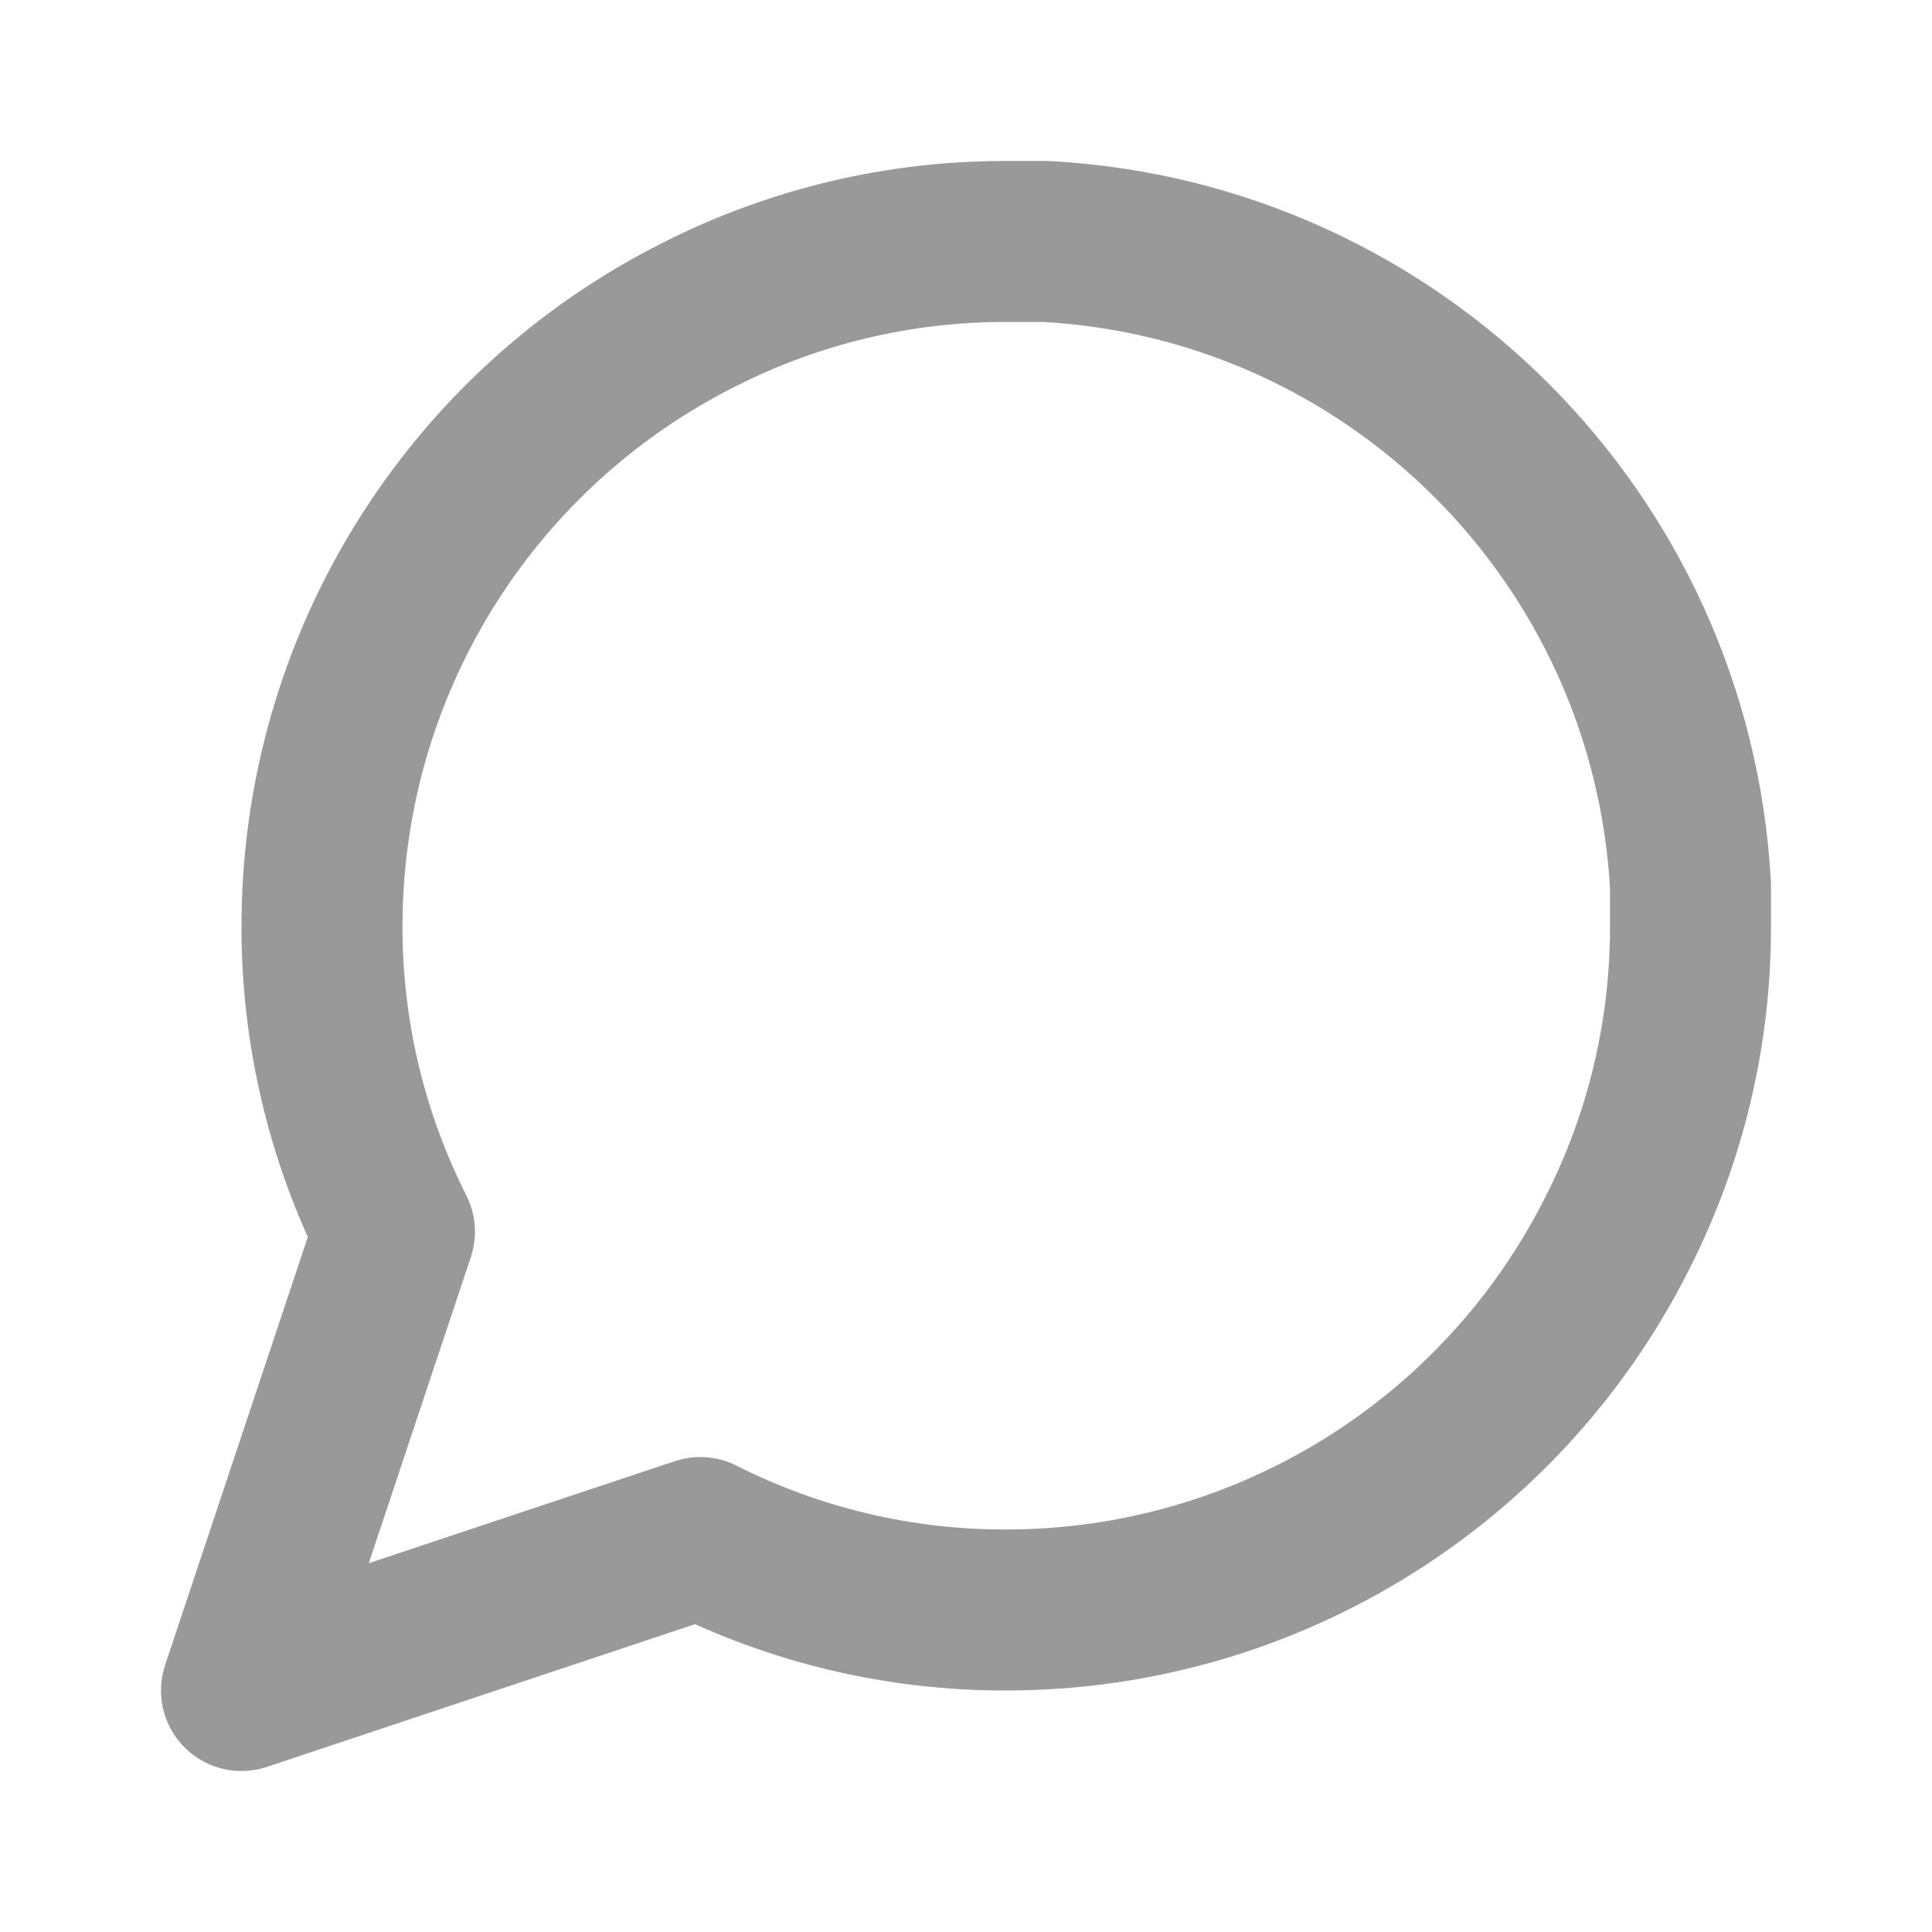
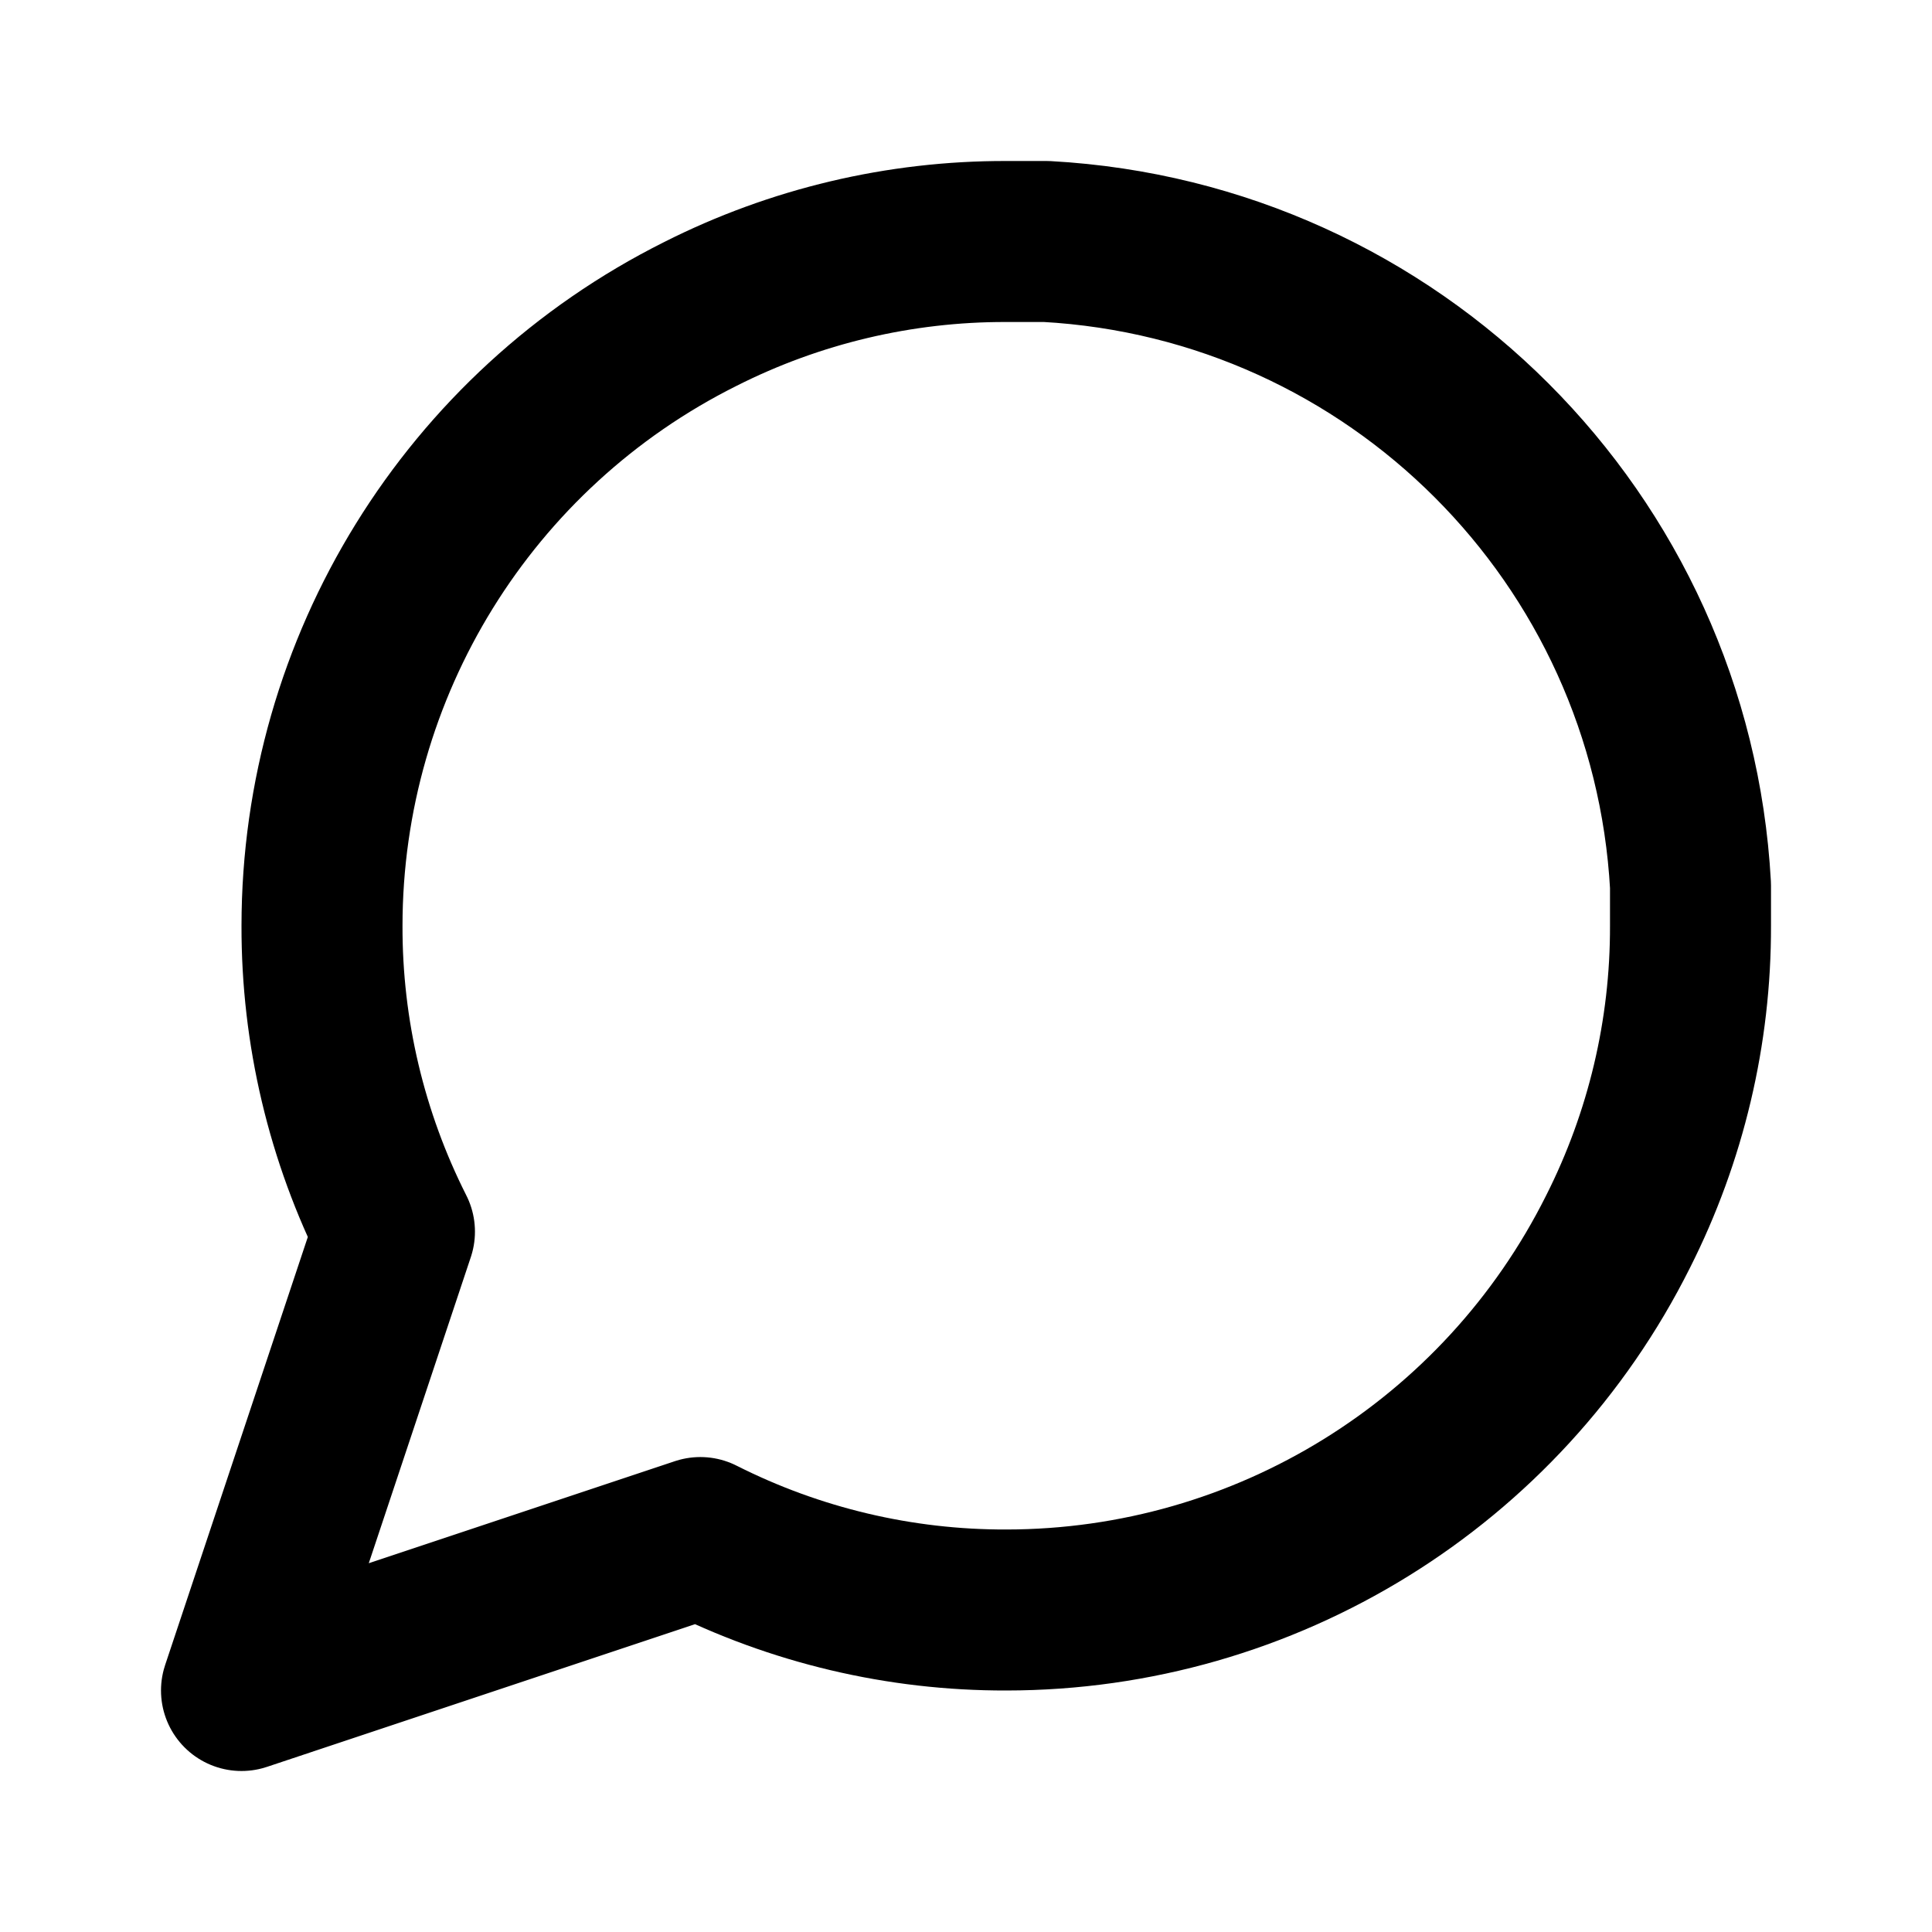
- <svg xmlns="http://www.w3.org/2000/svg" width="24" height="24" viewBox="0 0 24 24" fill="none" stroke="#999999" stroke-width="2" stroke-linecap="round" stroke-linejoin="round" class="feather feather-message-circle">
+ <svg xmlns="http://www.w3.org/2000/svg" width="24" height="24" viewBox="0 0 24 24" fill="none" stroke="currentColor" stroke-width="2" stroke-linecap="round" stroke-linejoin="round" class="feather feather-message-circle">
  <path d="M21 11.5a8.38 8.38 0 0 1-.9 3.8 8.5 8.5 0 0 1-7.6 4.7 8.38 8.38 0 0 1-3.8-.9L3 21l1.9-5.7a8.38 8.38 0 0 1-.9-3.8 8.5 8.5 0 0 1 4.7-7.6 8.38 8.38 0 0 1 3.8-.9h.5a8.48 8.48 0 0 1 8 8v.5z" />
</svg>
